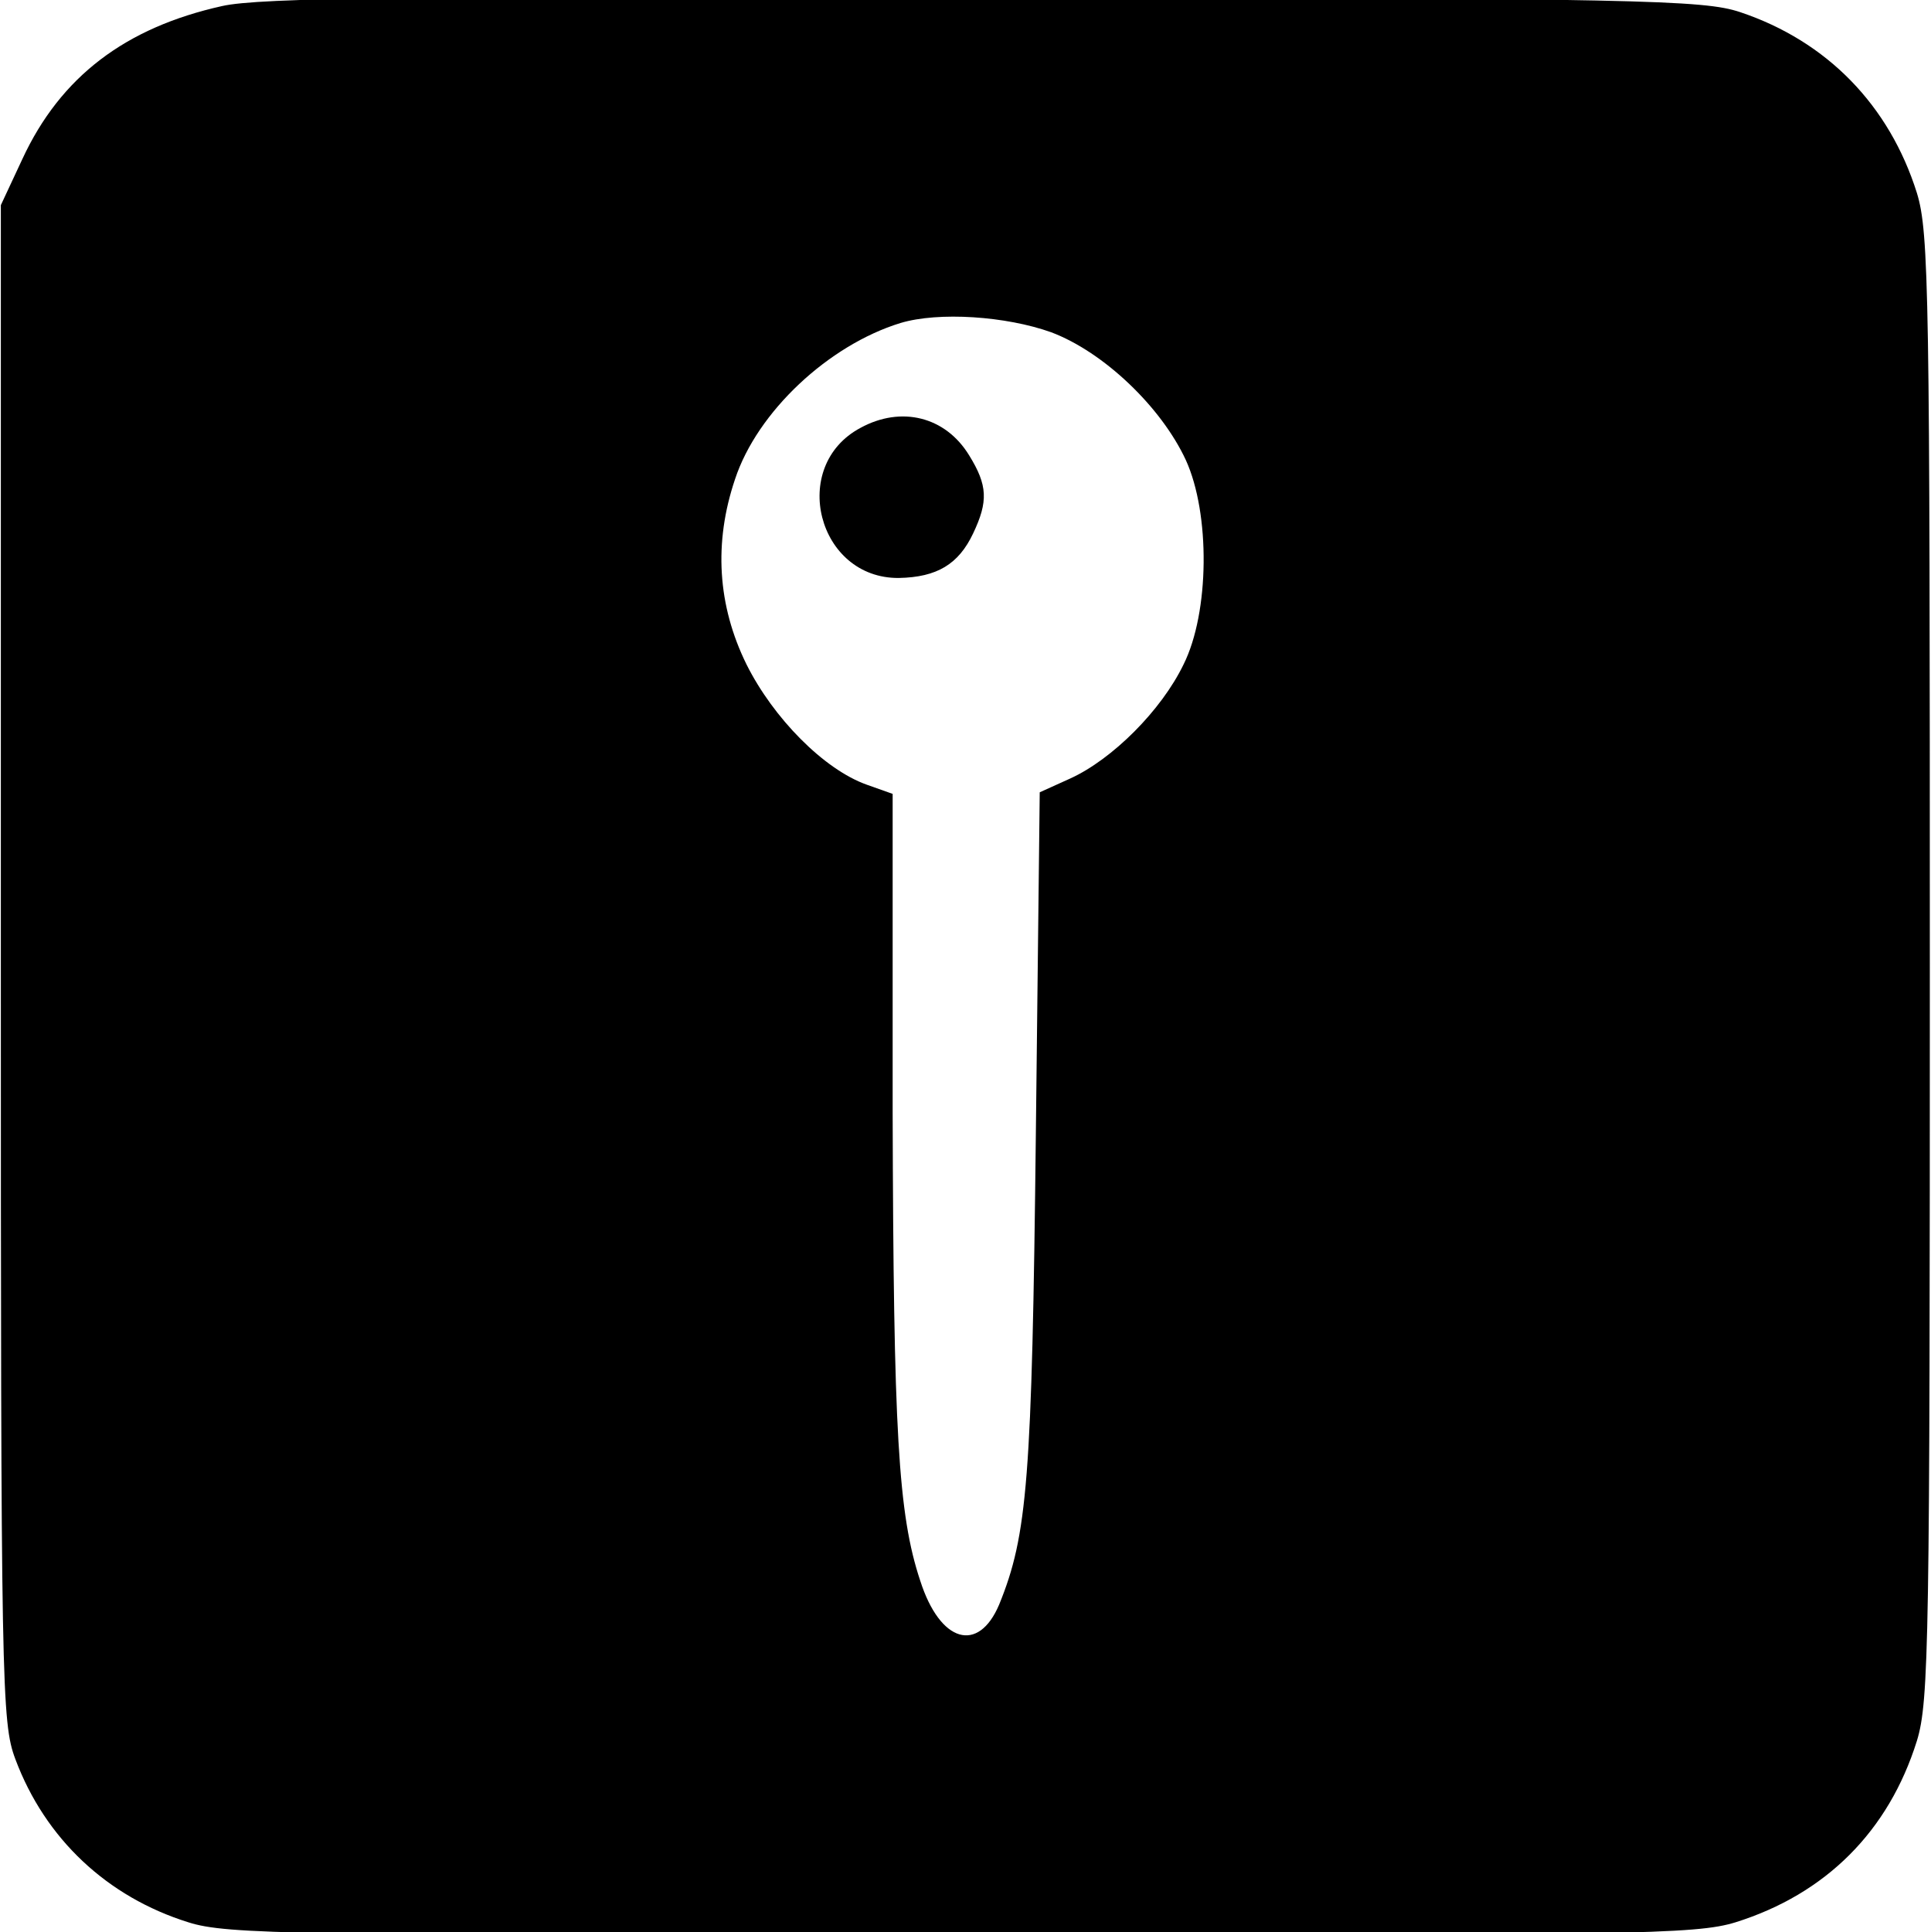
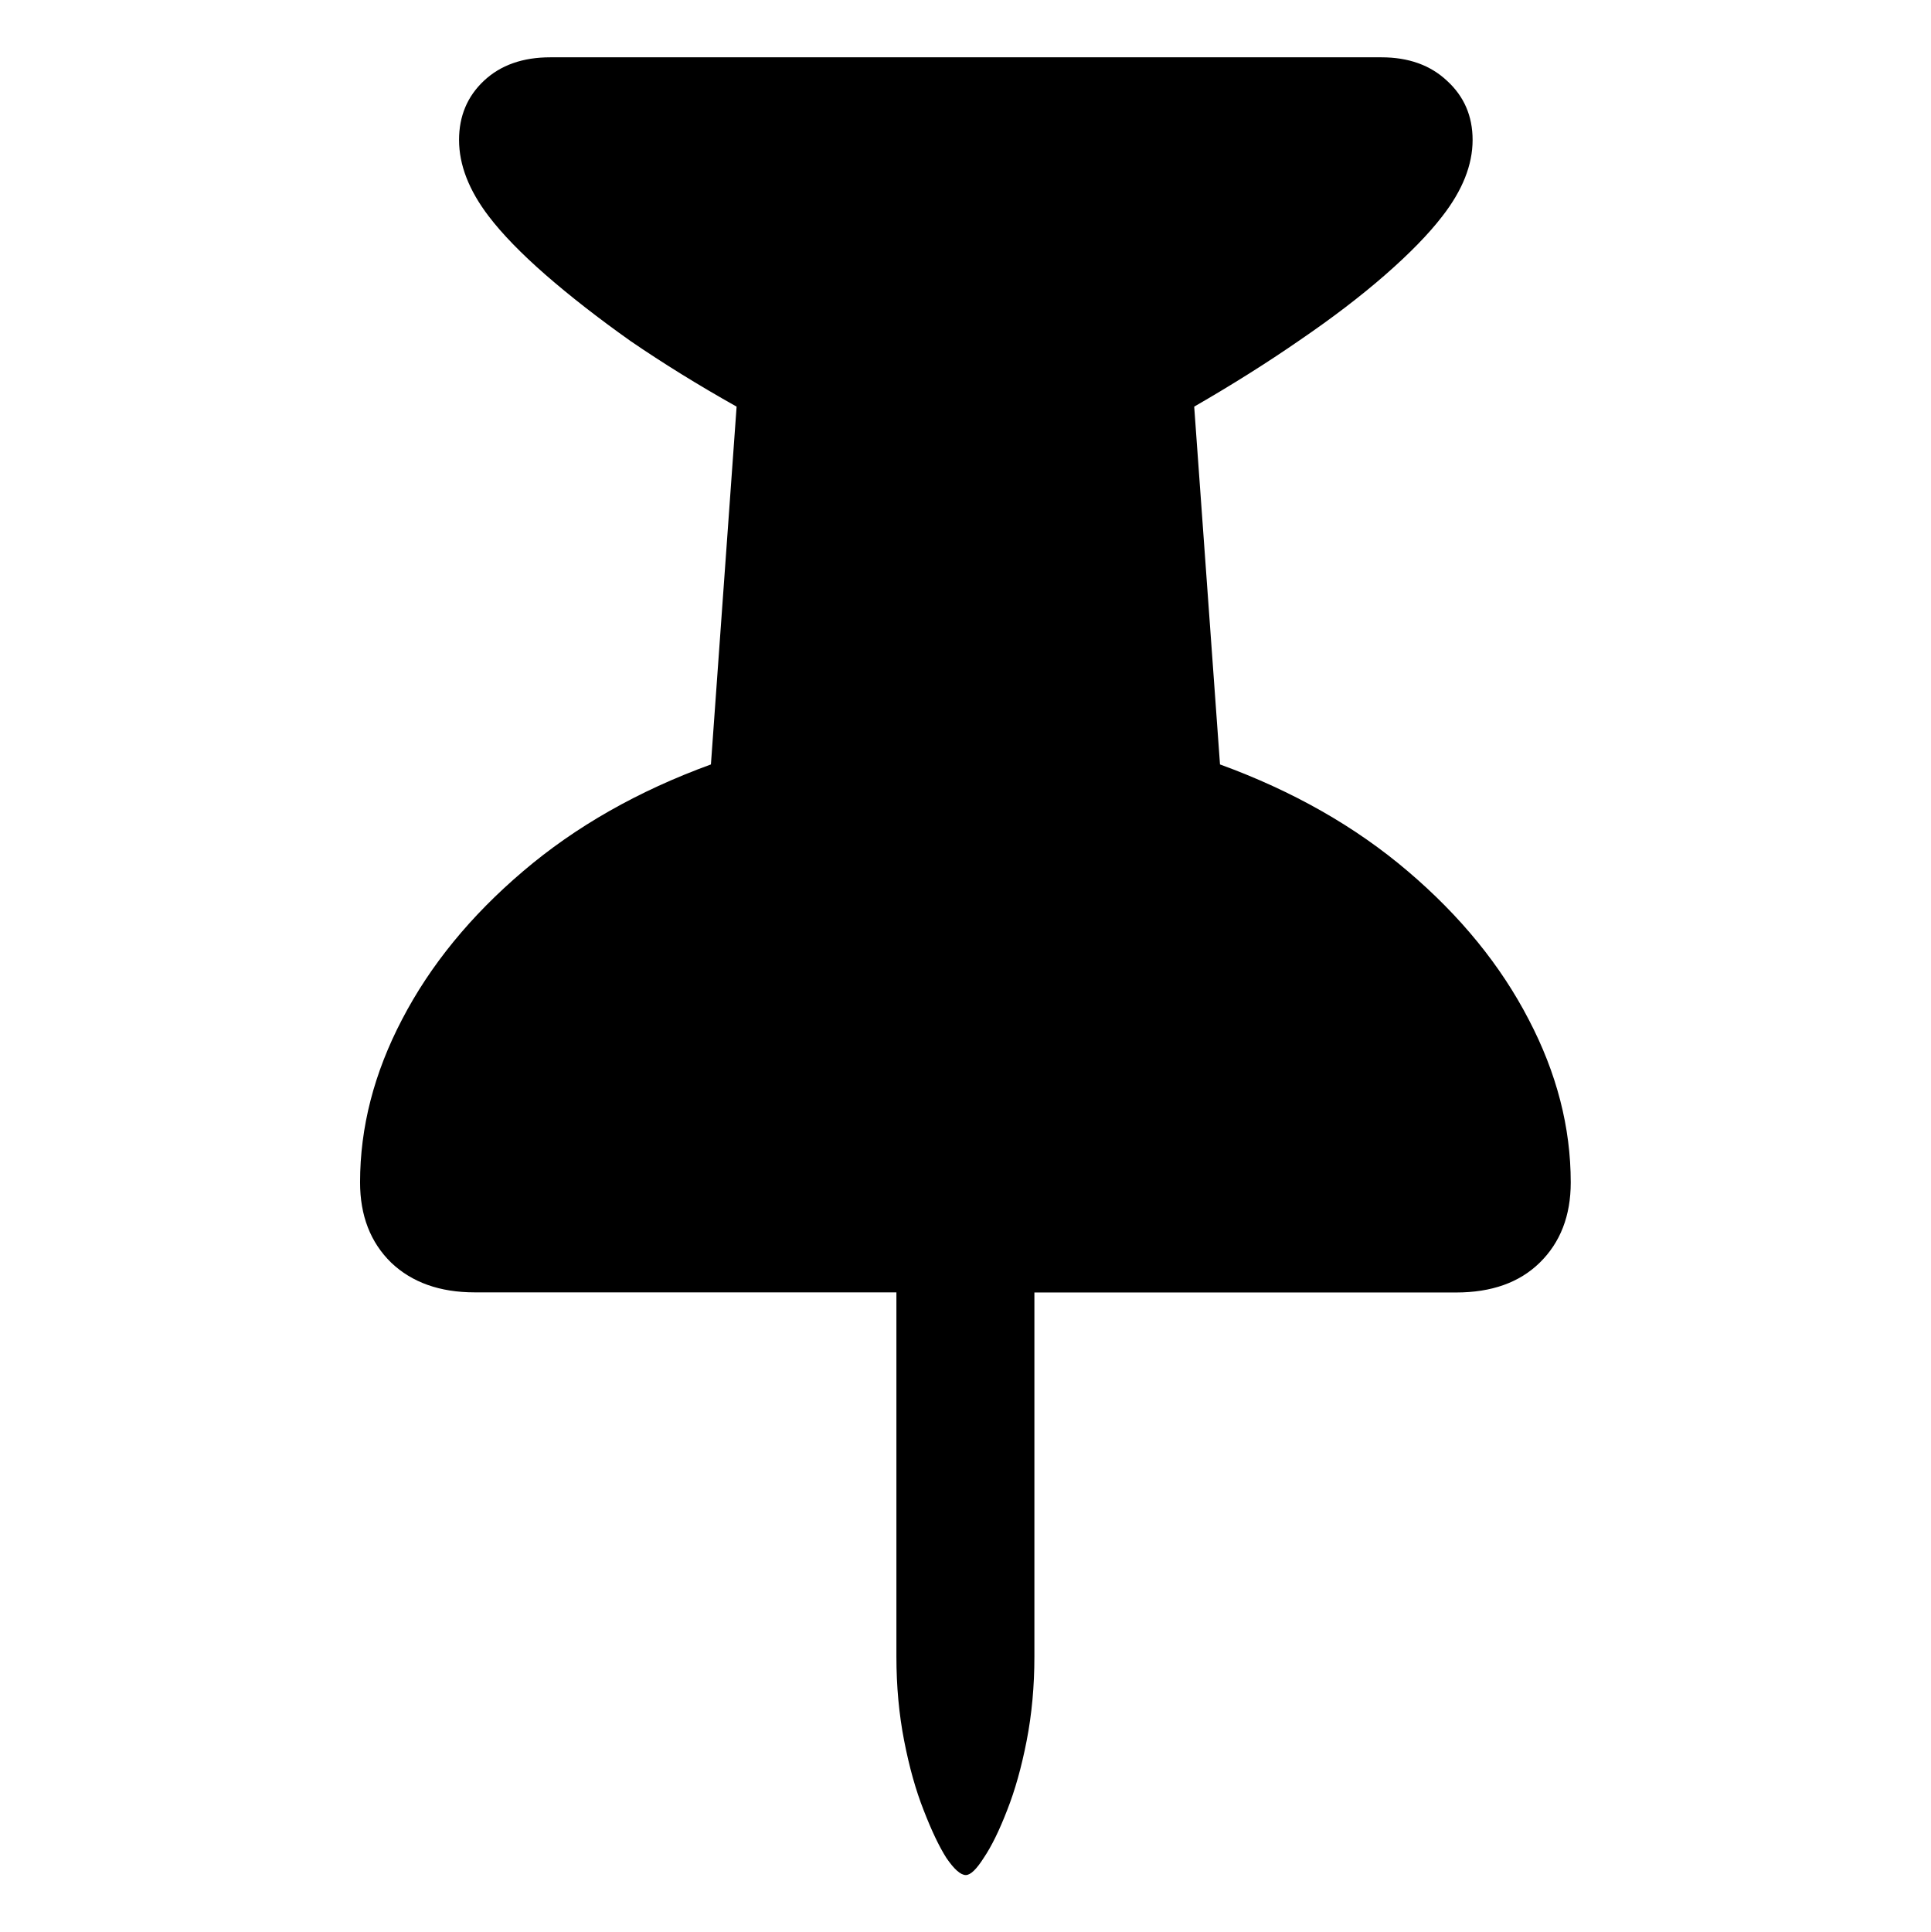
<svg xmlns="http://www.w3.org/2000/svg" version="1.1" viewBox="0 0 15.938 15.945" id="svg2">
  <defs id="defs2" />
-   <path d="M 1.833,0.05 C 1.037,0.227 0.5,0.631 0.184,1.314 L 0.007,1.693 v 6.255 c 0,5.984 0.006,6.268 0.12,6.571 0.246,0.657 0.758,1.137 1.428,1.346 0.316,0.101 0.866,0.107 6.382,0.107 5.56,0 6.059,-0.006 6.388,-0.107 0.746,-0.234 1.264,-0.752 1.497,-1.497 0.101,-0.329 0.107,-0.828 0.107,-6.388 0,-5.56 -0.006,-6.059 -0.107,-6.388 C 15.595,0.871 15.083,0.341 14.363,0.1 14.06,-6.39164e-4 13.567,-0.013 8.127,-0.026 3.381,-0.032 2.143,-0.02 1.833,0.05 Z M 8.676,2.742 c 0.436,0.164 0.91,0.619 1.112,1.055 0.202,0.442 0.196,1.257 -0.019,1.687 -0.183,0.379 -0.588,0.783 -0.935,0.941 L 8.582,6.539 8.55,9.357 C 8.518,12.213 8.481,12.668 8.247,13.243 8.076,13.647 7.76,13.559 7.596,13.047 7.413,12.497 7.375,11.821 7.368,9.18 V 6.552 L 7.154,6.476 C 6.8,6.35 6.383,5.926 6.162,5.484 5.922,4.997 5.89,4.479 6.067,3.955 6.25,3.399 6.838,2.849 7.432,2.666 7.748,2.571 8.304,2.609 8.676,2.742 Z" id="path3" style="fill:#000000;stroke:none;stroke-width:0.006" />
-   <path d="M 7.103,3.531 C 6.509,3.847 6.749,4.776 7.419,4.77 7.735,4.764 7.912,4.656 8.032,4.403 8.158,4.138 8.152,4.005 8,3.759 7.804,3.437 7.438,3.348 7.103,3.531 Z" id="path4" style="fill:#000000;stroke:none;stroke-width:0.006" />
+   <path d="m 2.972,9.758 q 0,-0.682 0.347,-1.345 Q 3.667,7.744 4.317,7.191 4.967,6.637 5.868,6.309 L 6.08,3.356 Q 5.61,3.092 5.205,2.815 4.806,2.532 4.503,2.268 4.201,2.004 4.034,1.785 3.789,1.464 3.789,1.155 q 0,-0.296 0.206,-0.489 0.206,-0.193 0.547,-0.193 h 6.86 q 0.335,0 0.541,0.193 0.212,0.193 0.212,0.489 0,0.309 -0.251,0.631 Q 11.736,2.004 11.434,2.268 11.132,2.532 10.726,2.809 10.327,3.085 9.857,3.356 L 10.07,6.309 q 0.901,0.328 1.551,0.882 0.65,0.553 0.997,1.223 0.347,0.663 0.347,1.345 0,0.412 -0.257,0.663 -0.251,0.245 -0.689,0.245 H 8.538 v 3.005 q 0,0.367 -0.064,0.695 -0.064,0.328 -0.161,0.573 -0.097,0.251 -0.193,0.393 -0.09,0.142 -0.148,0.142 -0.064,0 -0.161,-0.142 -0.09,-0.142 -0.187,-0.393 -0.097,-0.245 -0.161,-0.573 -0.064,-0.328 -0.064,-0.695 V 10.666 H 3.918 q -0.431,0 -0.689,-0.245 Q 2.972,10.17 2.972,9.758 Z" id="text1" style="font-size:12px;font-family:'SF Pro';-inkscape-font-specification:'SF Pro';text-align:center;text-anchor:middle;stroke-width:1.098;stroke-linecap:round;stroke-opacity:0.501" aria-label="􀎧" />
</svg>
